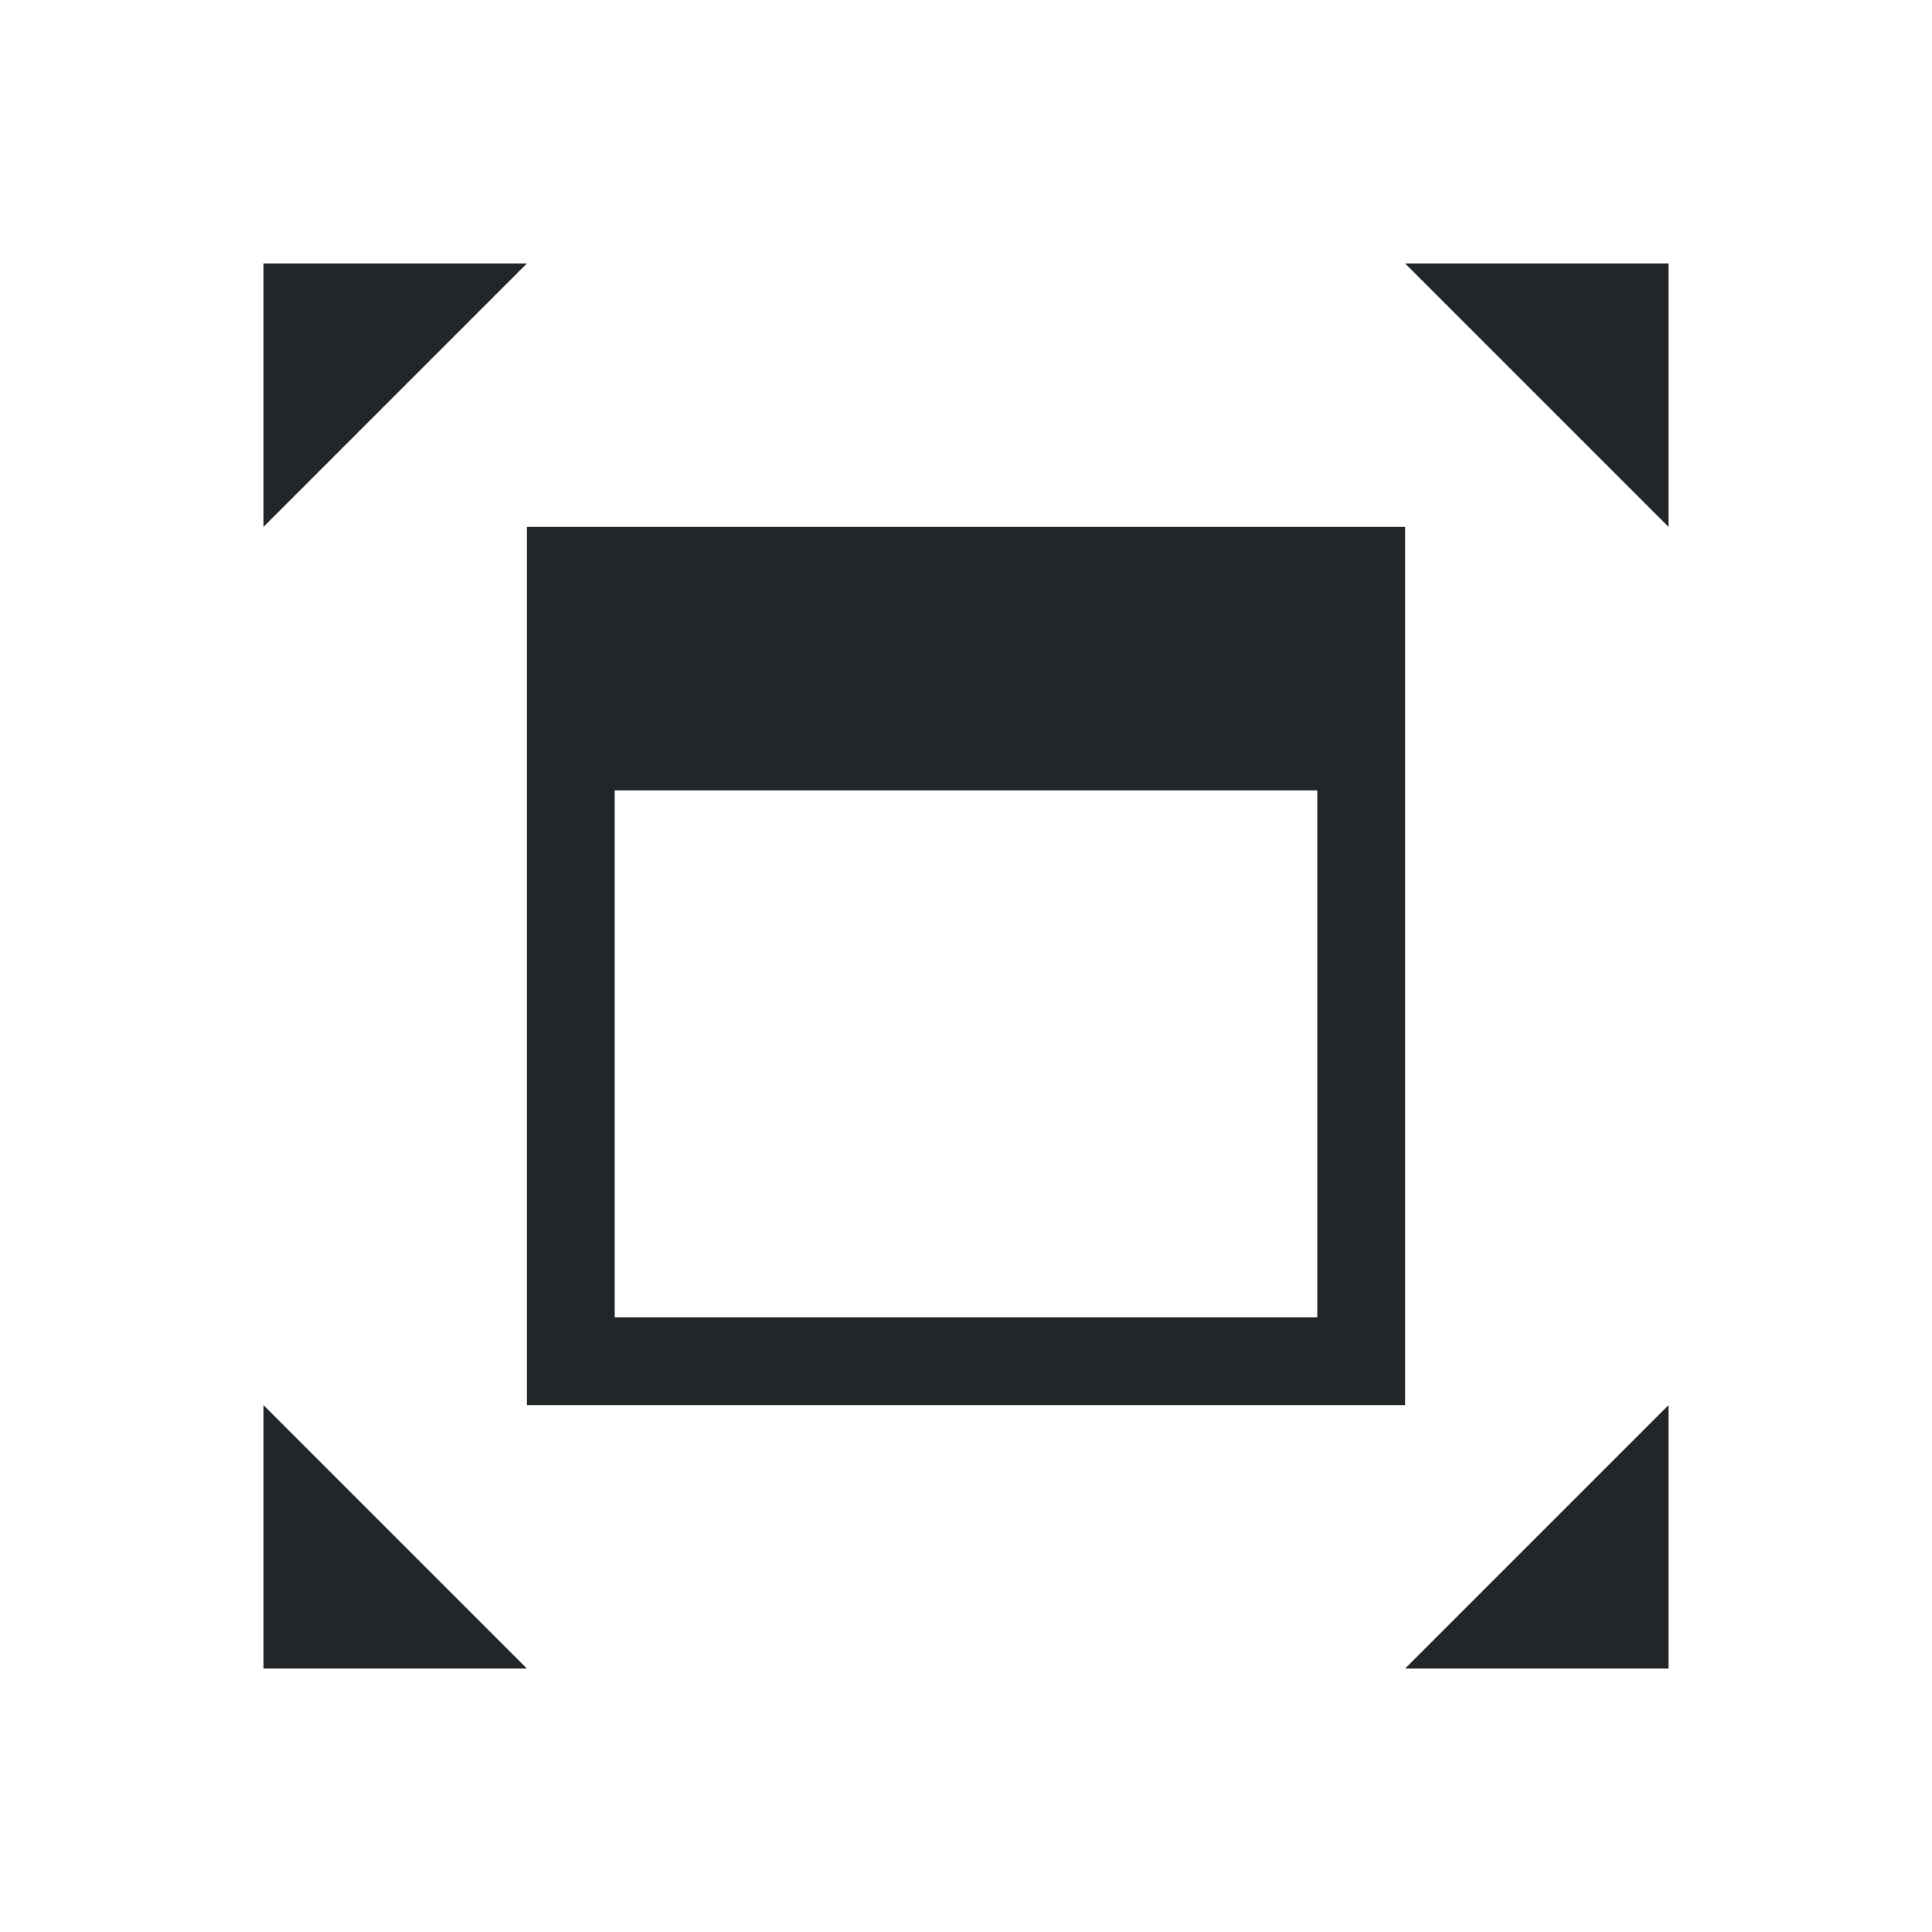
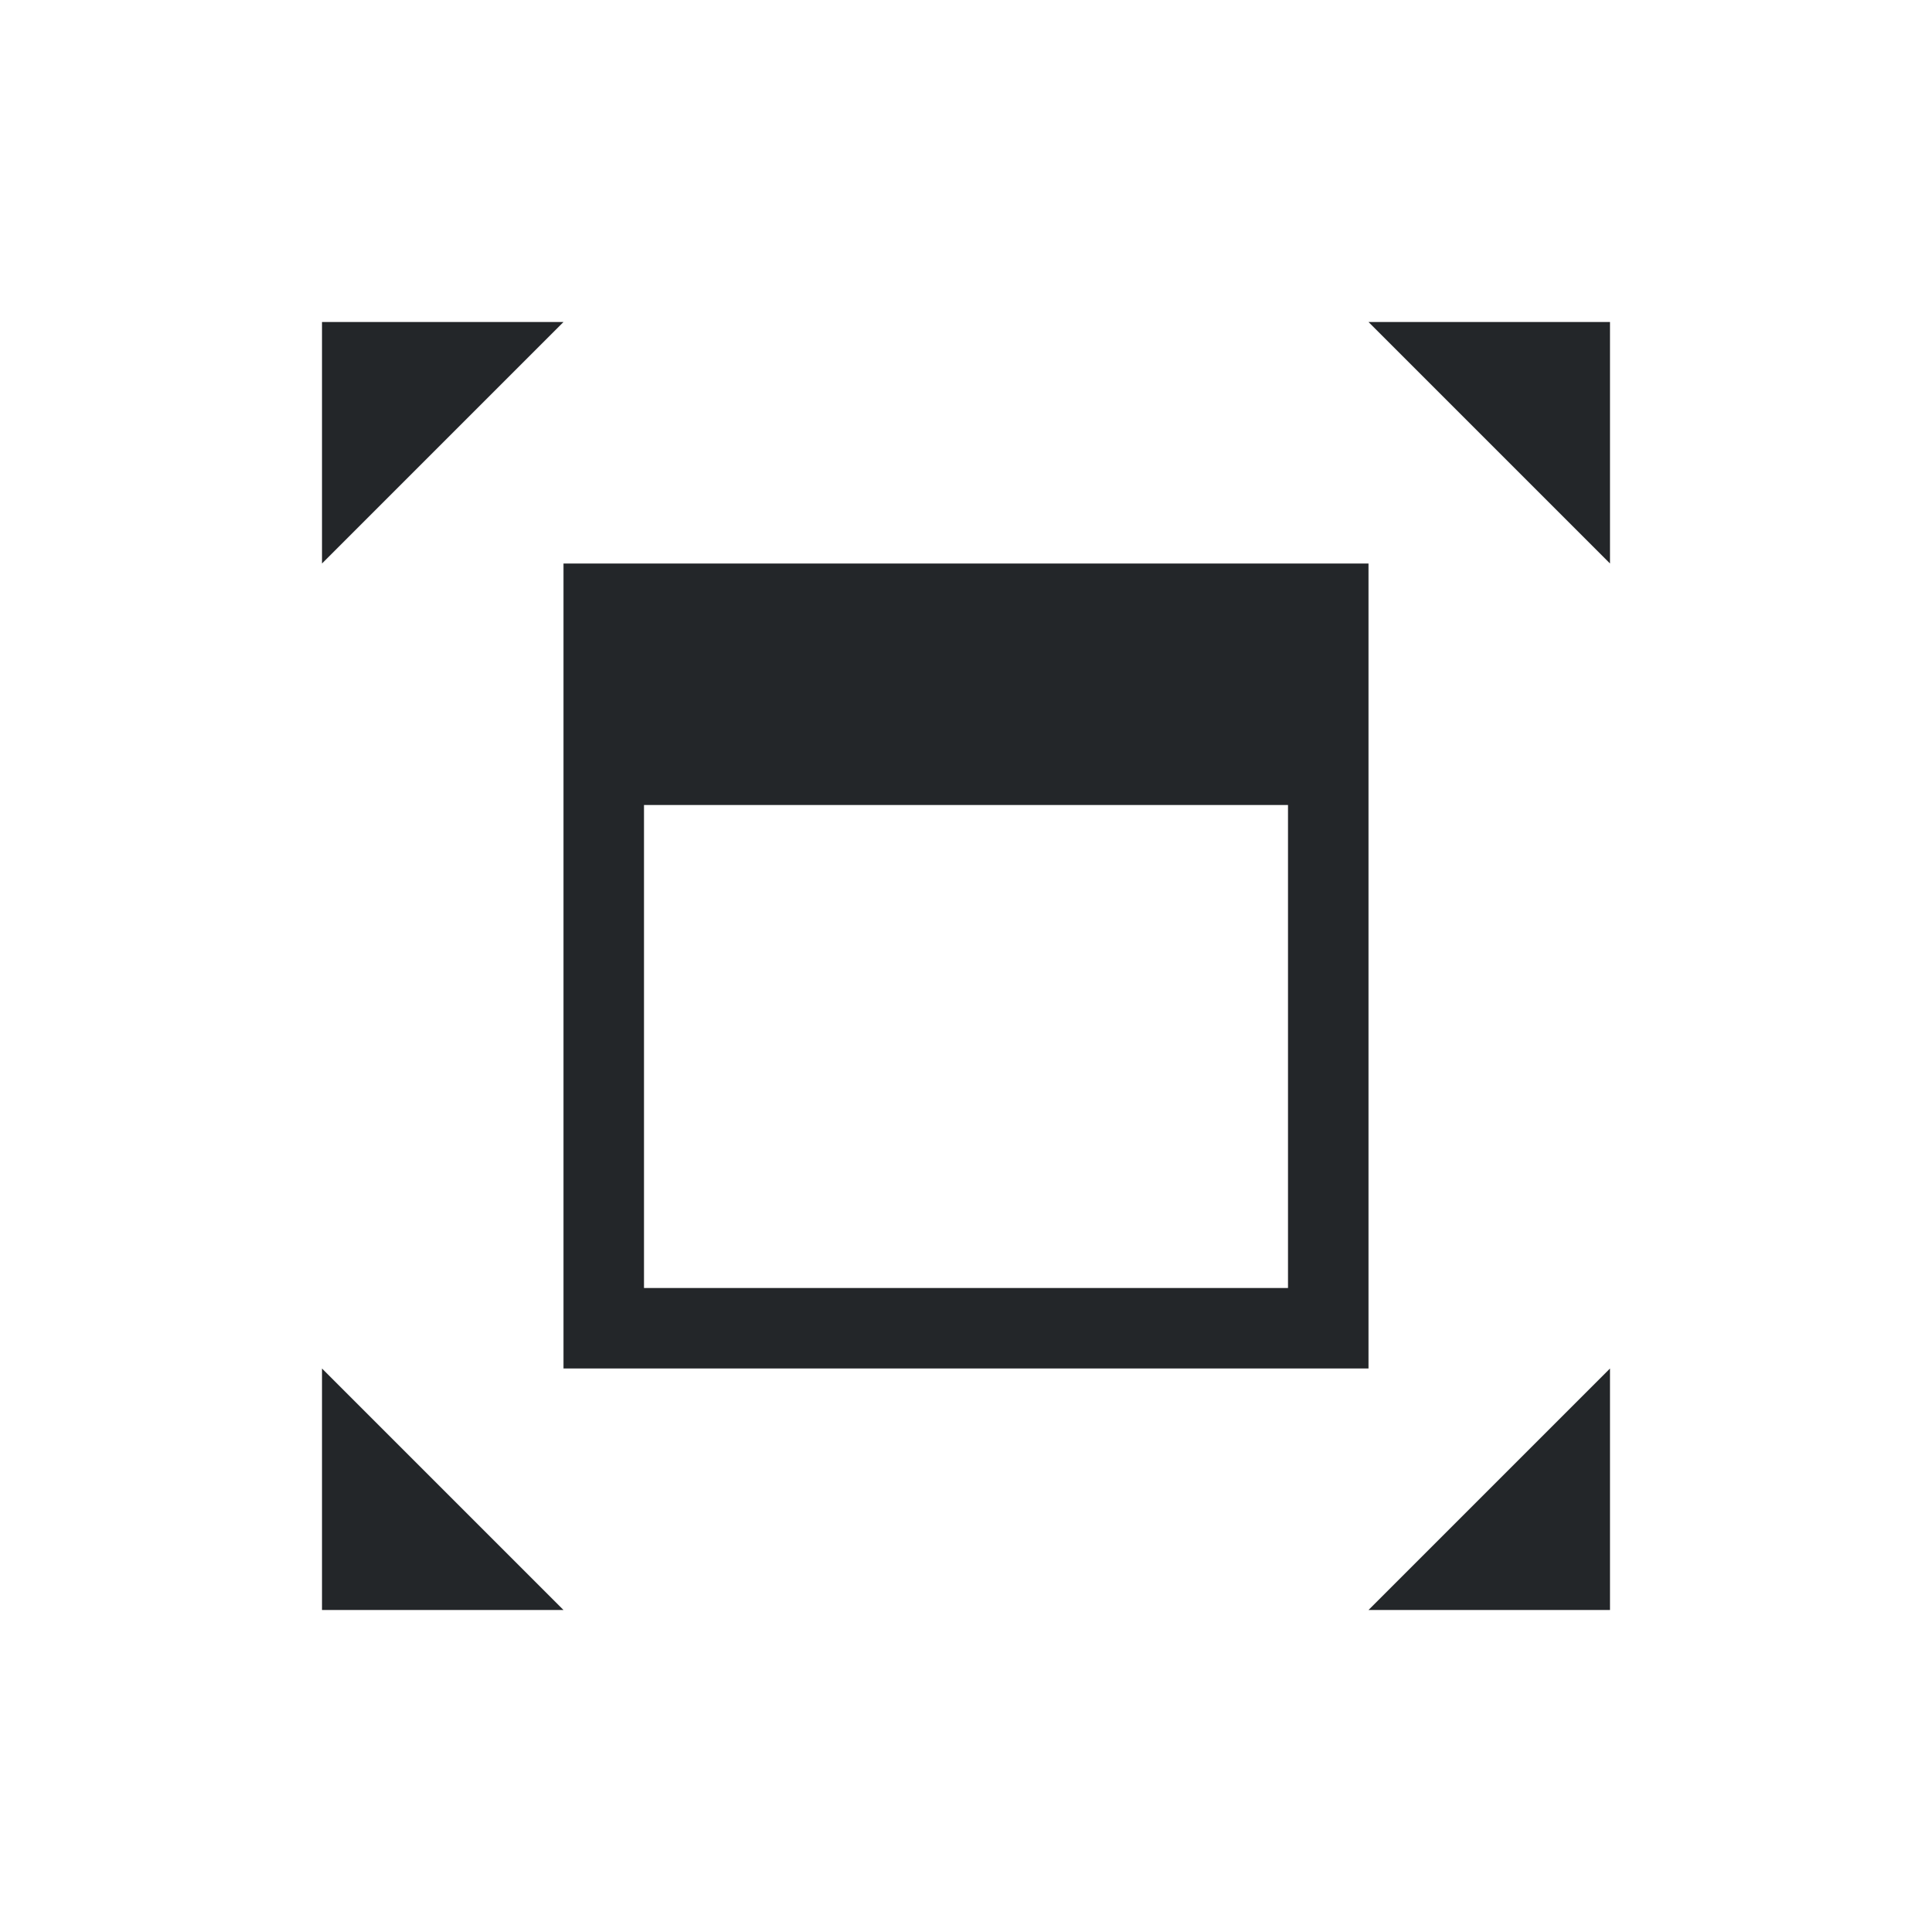
- <svg xmlns="http://www.w3.org/2000/svg" viewBox="0 0 22 22">
+ <svg xmlns="http://www.w3.org/2000/svg" viewBox="0 0 24 24">
  <defs id="defs3051">
    <style type="text/css" id="current-color-scheme">
      .ColorScheme-Text {
        color:#232629;
      }
      </style>
  </defs>
-   <path style="fill:currentColor;fill-opacity:1;stroke:none" d="M 3 3 L 3 6 L 6 3 L 3 3 z M 16 3 L 19 6 L 19 3 L 16 3 z M 6 6 L 6 9 L 6 15 L 6 16 L 16 16 L 16 15 L 16 6 L 7 6 L 6 6 z M 7 9 L 15 9 L 15 15 L 7 15 L 7 9 z M 3 16 L 3 19 L 6 19 L 3 16 z M 19 16 L 16 19 L 19 19 L 19 16 z " class="ColorScheme-Text" />
+   <path style="fill:currentColor;fill-opacity:1;stroke:none" d="M 4 4 L 4 7 L 7 4 L 4 4 z M 17 4 L 20 7 L 20 4 L 17 4 z M 7 7 L 7 10 L 7 16 L 7 17 L 17 17 L 17 16 L 17 7 L 8 7 L 7 7 z M 8 10 L 16 10 L 16 16 L 8 16 L 8 10 z M 4 17 L 4 20 L 7 20 L 4 17 z M 20 17 L 17 20 L 20 20 L 20 17 z " class="ColorScheme-Text" />
</svg>
